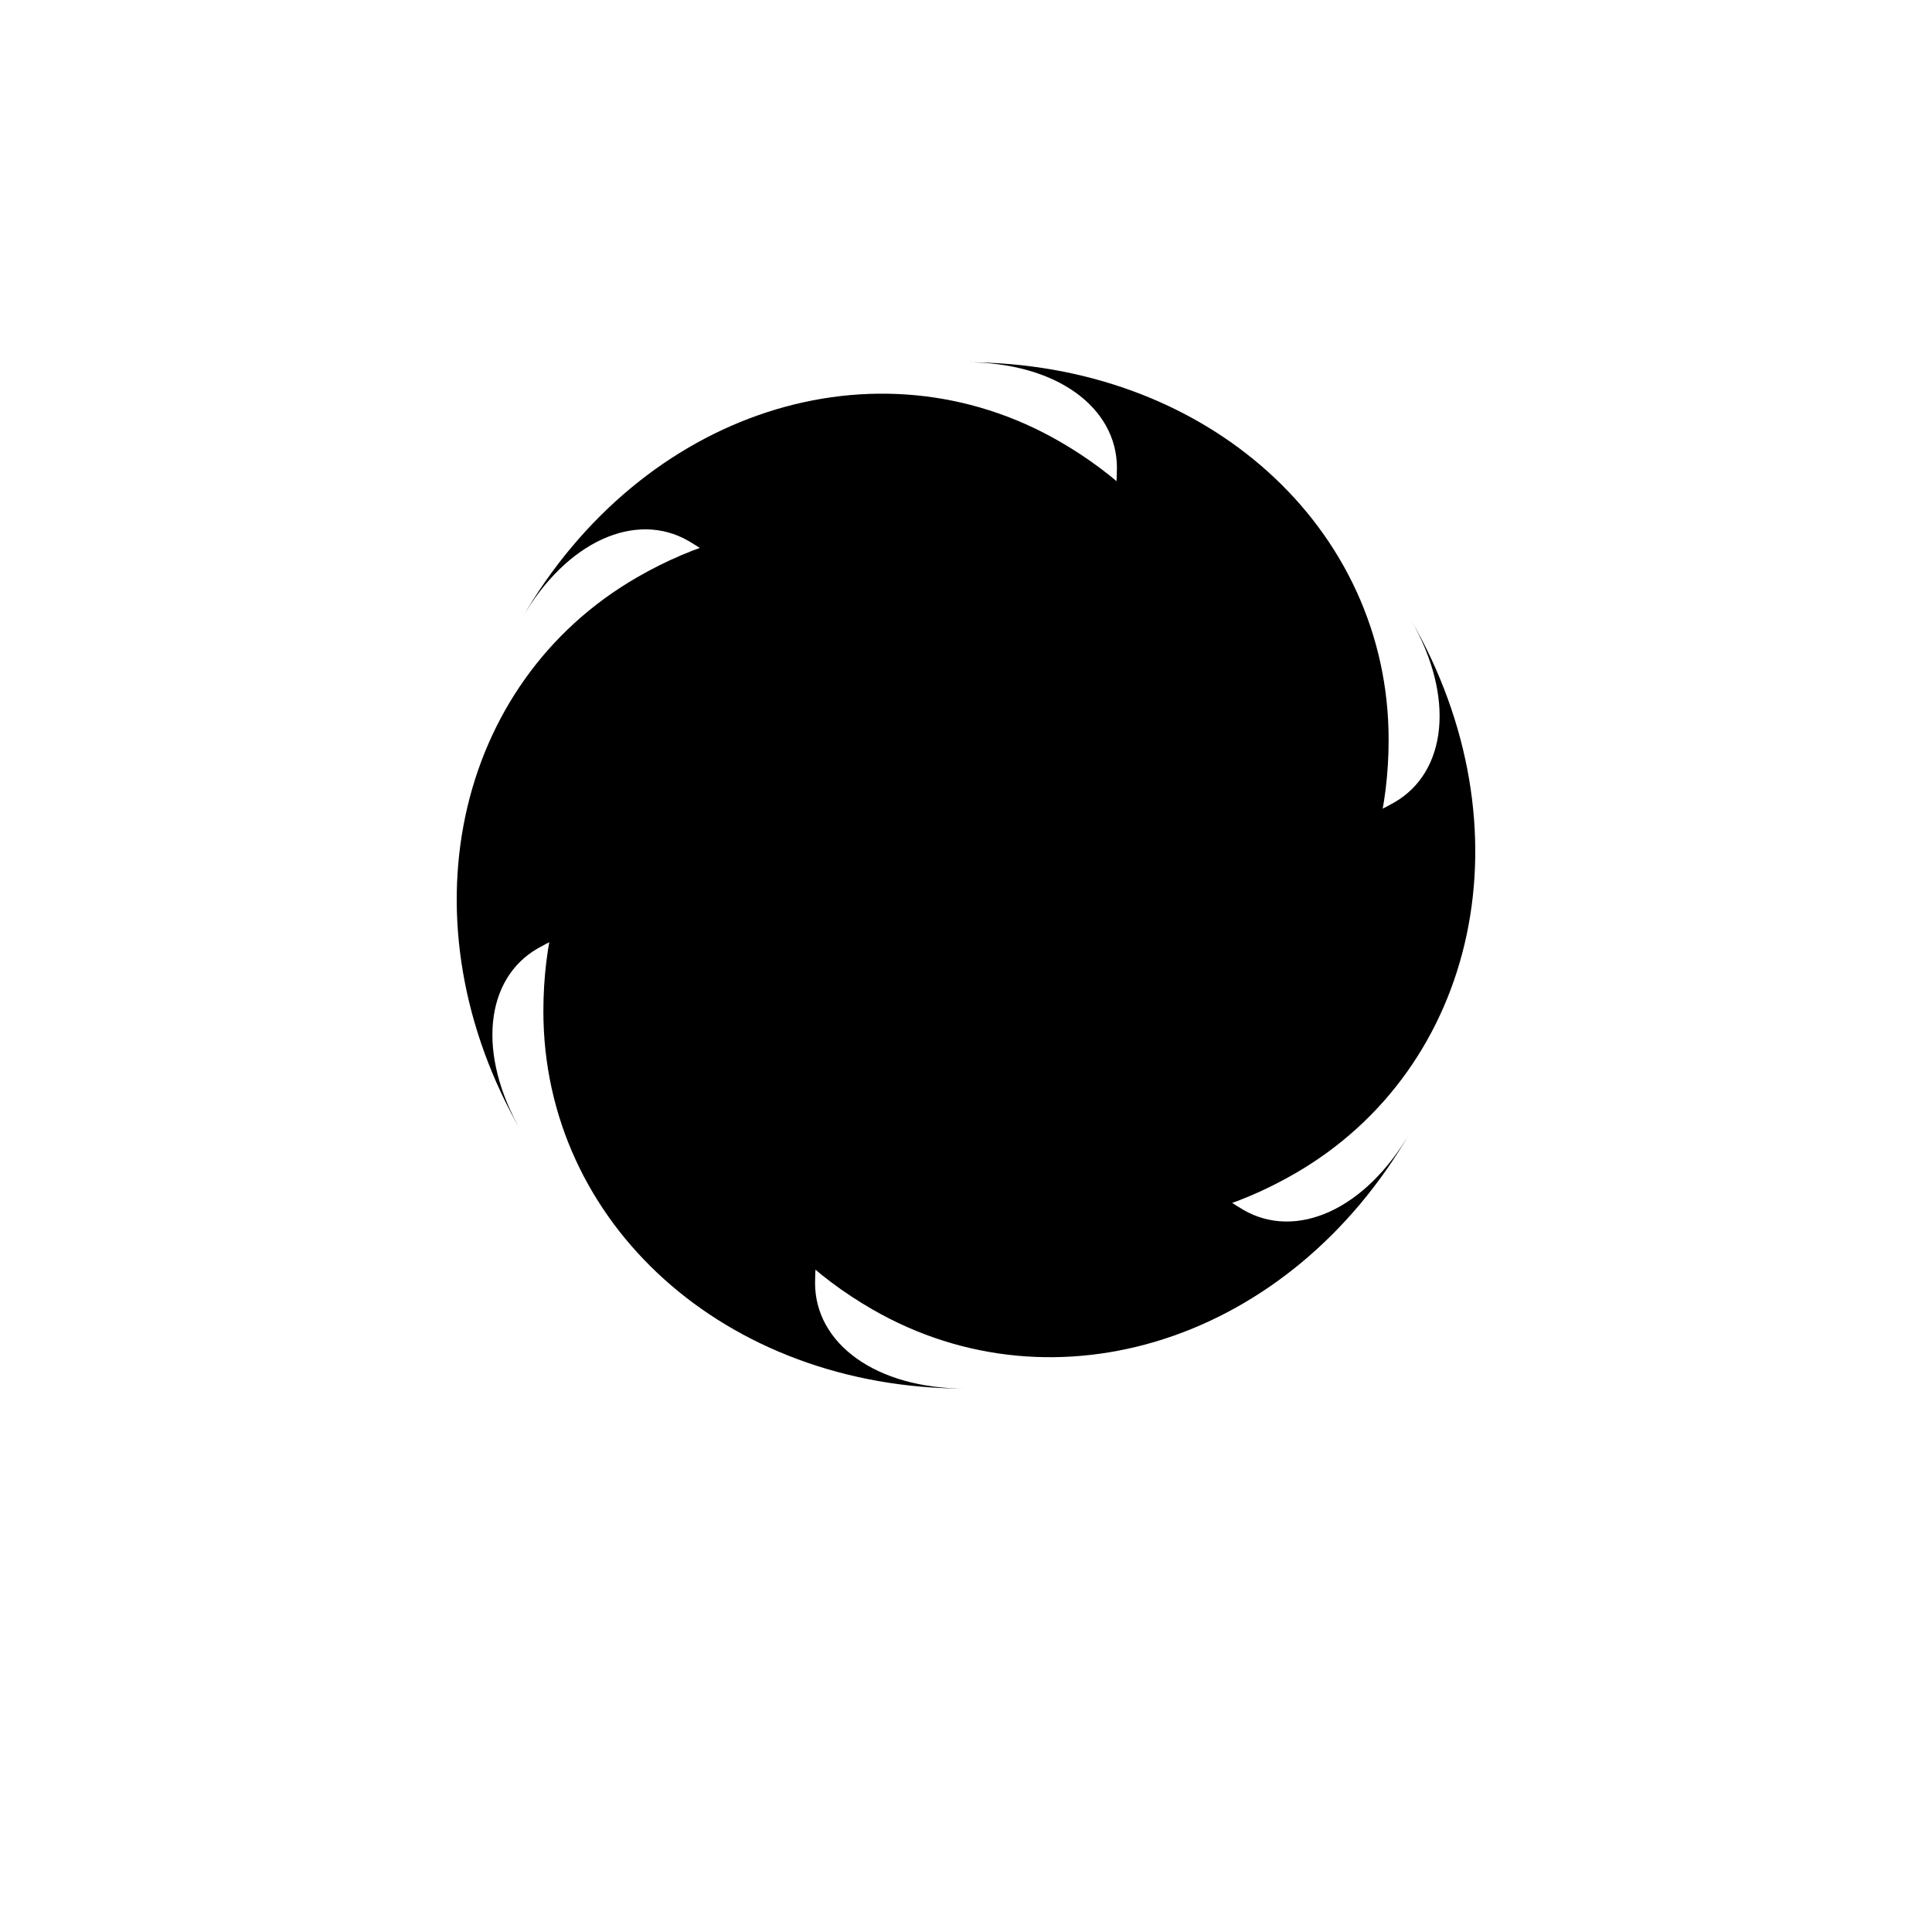
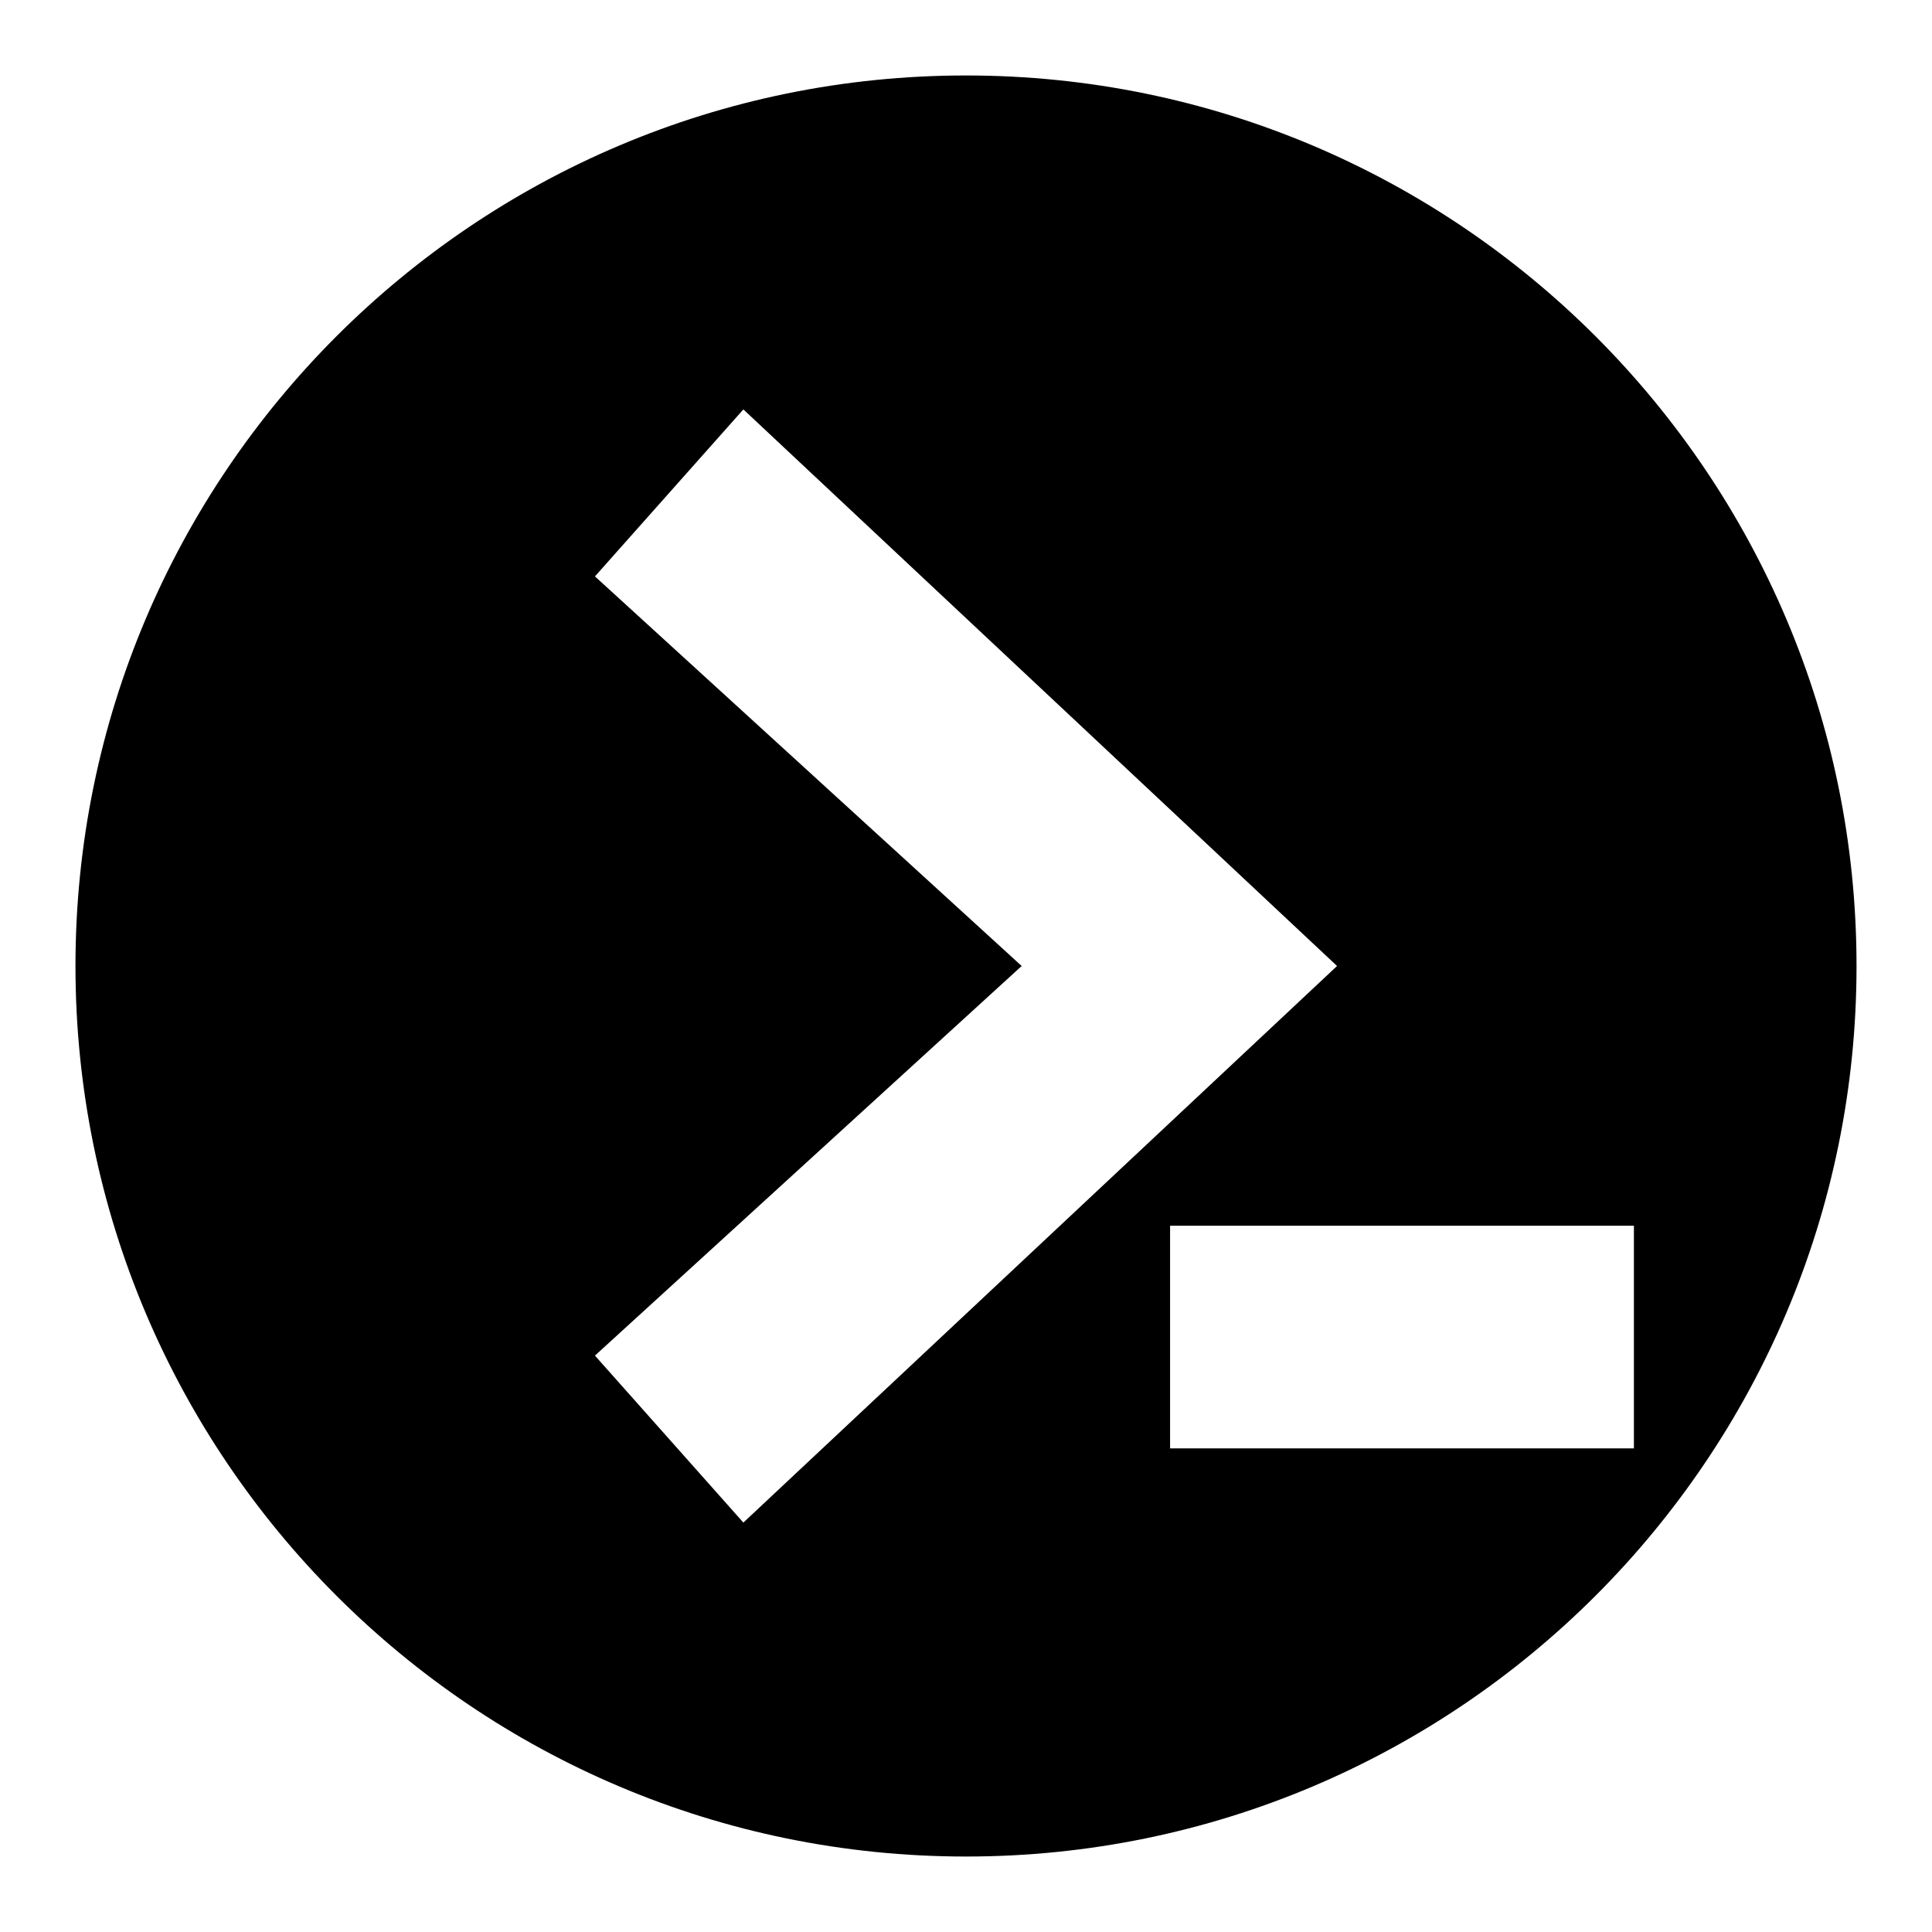
- <svg xmlns="http://www.w3.org/2000/svg" viewBox="0 0 128 128">
-   <g fill="#000" transform="translate(64 58)">
-     <path d="M0-34c16 0 28 11 28 25 0 18-17 27-33 18-8-5-8-16 1-20 9-4 14-9 14-16 0-4-4-7-10-7z" />
-     <path d="M0-34c16 0 28 11 28 25 0 18-17 27-33 18-8-5-8-16 1-20 9-4 14-9 14-16 0-4-4-7-10-7z" transform="rotate(60)" />
-     <path d="M0-34c16 0 28 11 28 25 0 18-17 27-33 18-8-5-8-16 1-20 9-4 14-9 14-16 0-4-4-7-10-7z" transform="rotate(120)" />
-     <path d="M0-34c16 0 28 11 28 25 0 18-17 27-33 18-8-5-8-16 1-20 9-4 14-9 14-16 0-4-4-7-10-7z" transform="rotate(180)" />
-     <path d="M0-34c16 0 28 11 28 25 0 18-17 27-33 18-8-5-8-16 1-20 9-4 14-9 14-16 0-4-4-7-10-7z" transform="rotate(240)" />
-     <path d="M0-34c16 0 28 11 28 25 0 18-17 27-33 18-8-5-8-16 1-20 9-4 14-9 14-16 0-4-4-7-10-7z" transform="rotate(300)" />
-   </g>
+ <svg xmlns="http://www.w3.org/2000/svg" width="128" height="128" viewBox="0 0 128 128" fill="none">
+   <path d="M64 5C96.573 5 123 31.427 123 64C123 96.573 96.573 123 64 123C31.427 123 5 96.573 5 64C5 31.427 31.427 5 64 5ZM39.417 38.188L67.688 64L39.417 89.812L49.25 100.875L88.583 64L49.25 27.125L39.417 38.188ZM77.521 81.208V95.958H108.25V81.208H77.521Z" fill="black" />
</svg>
